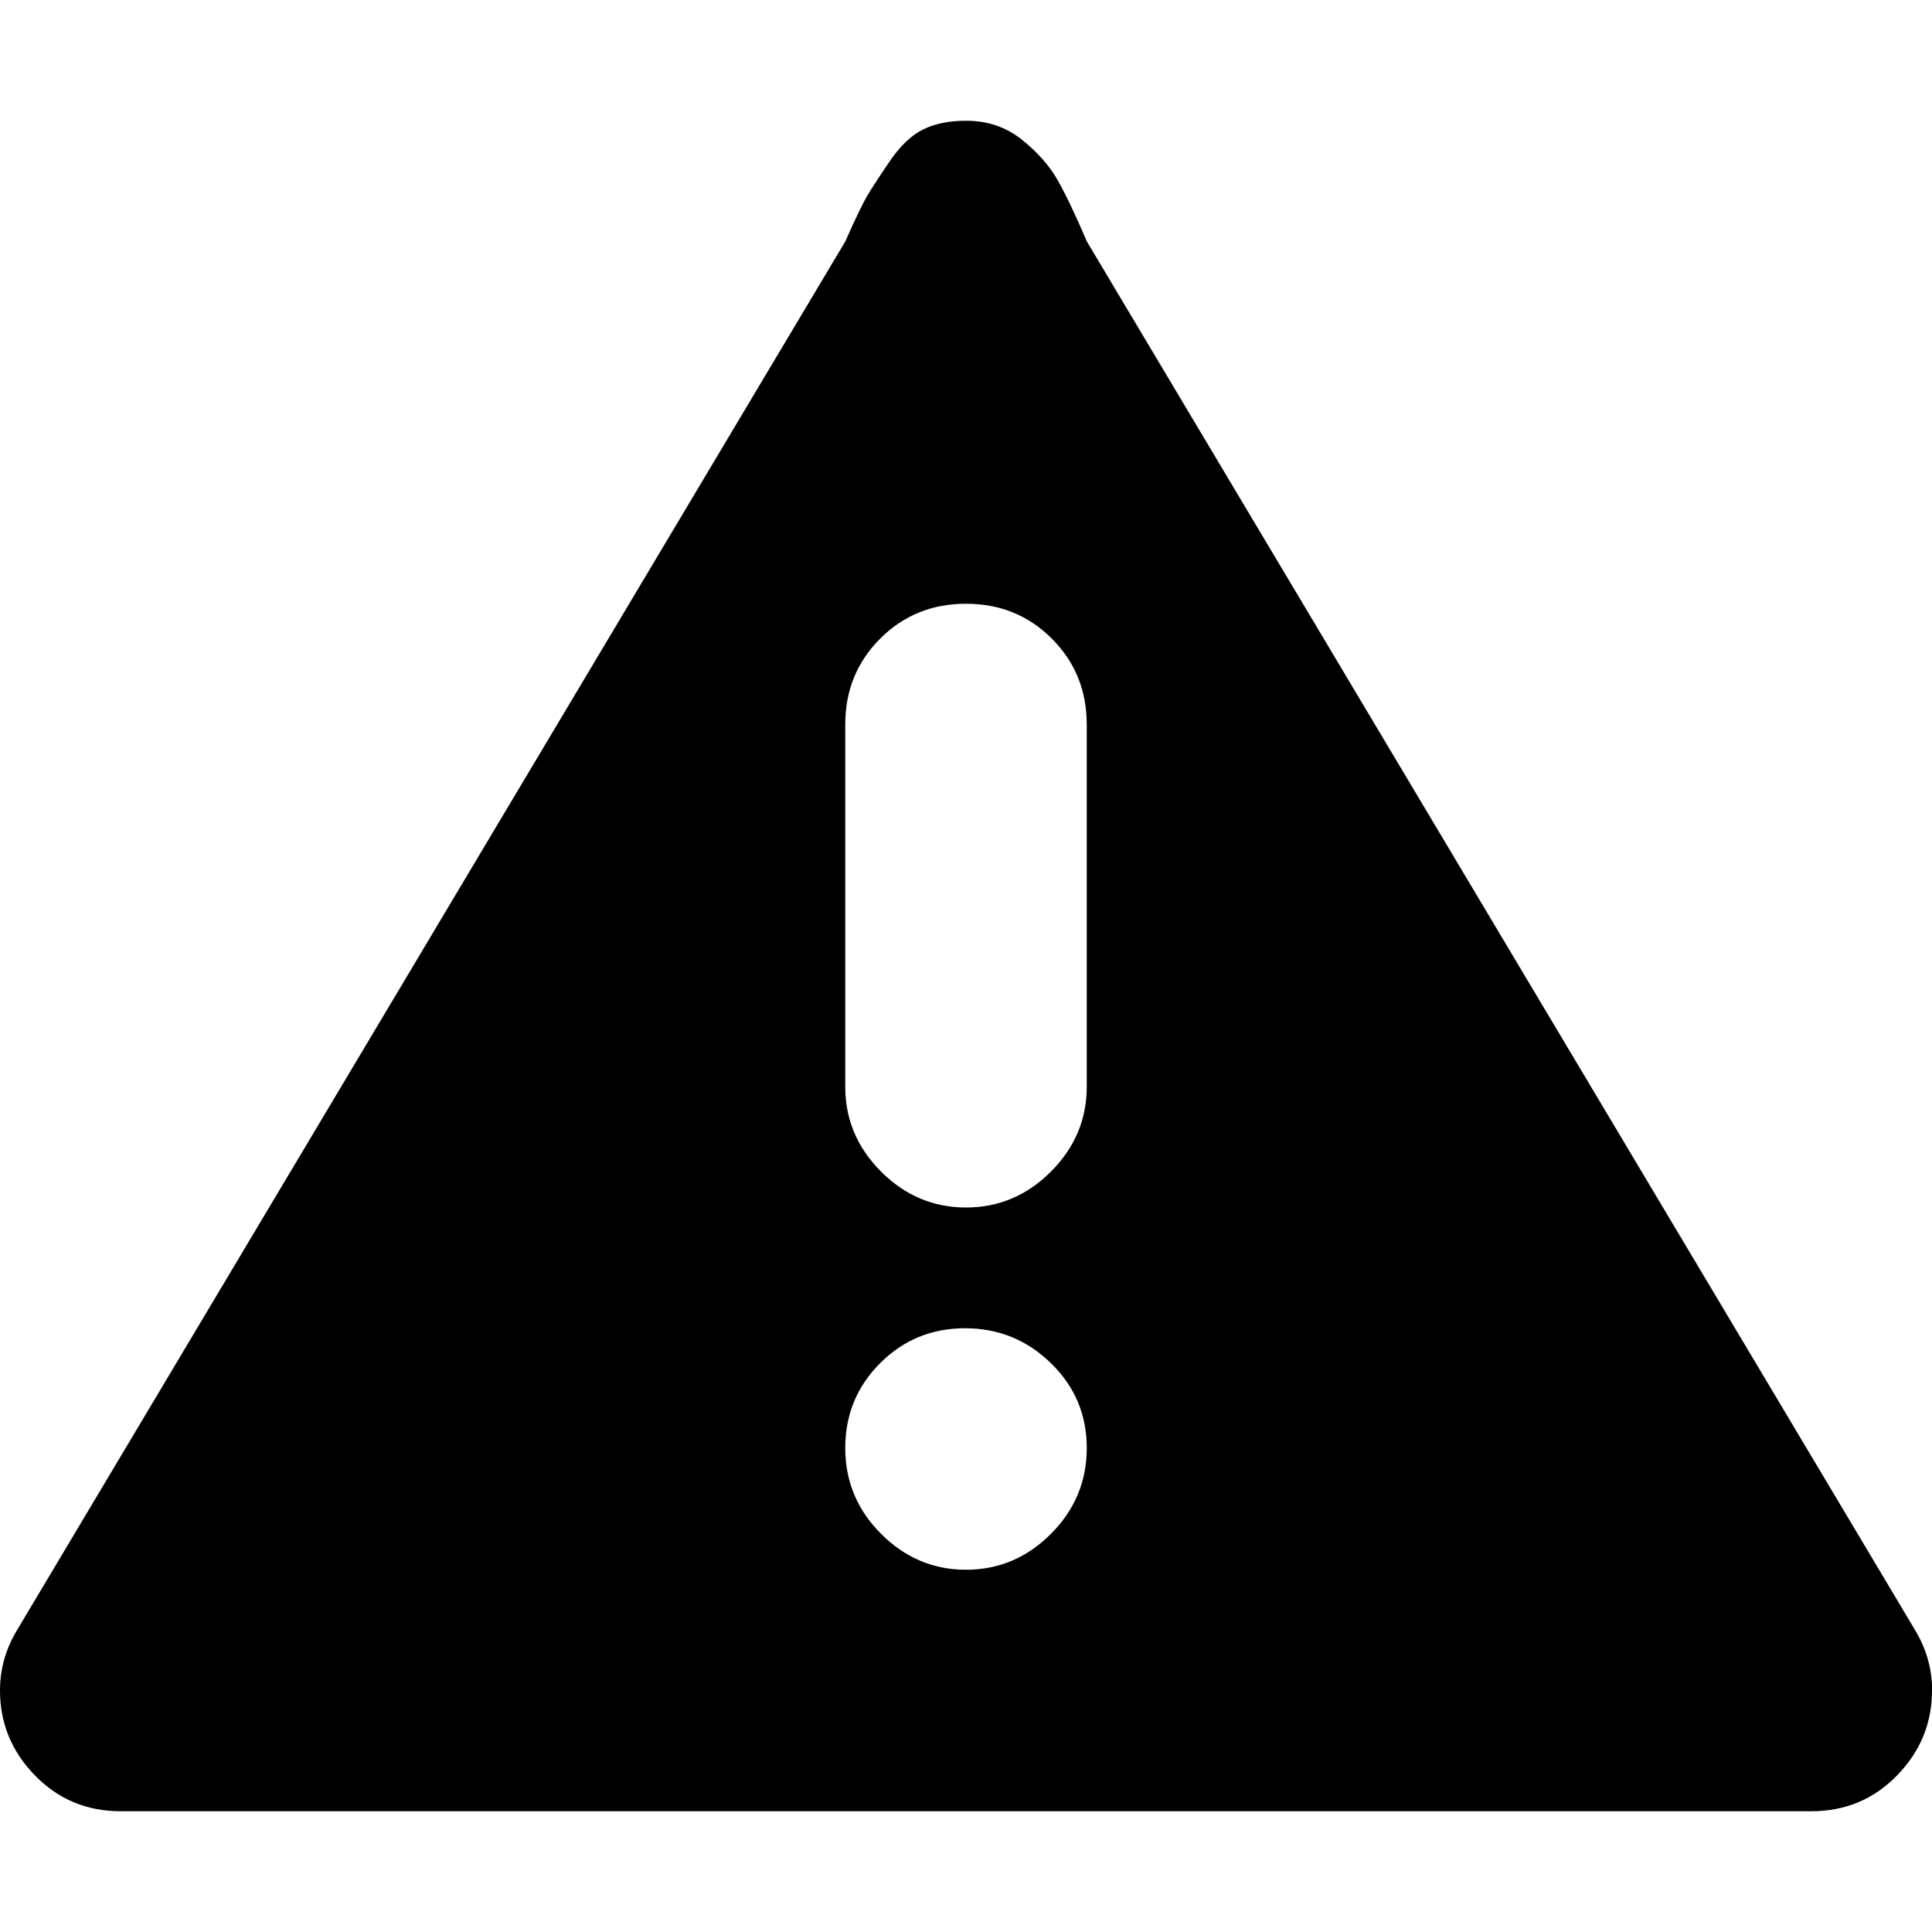
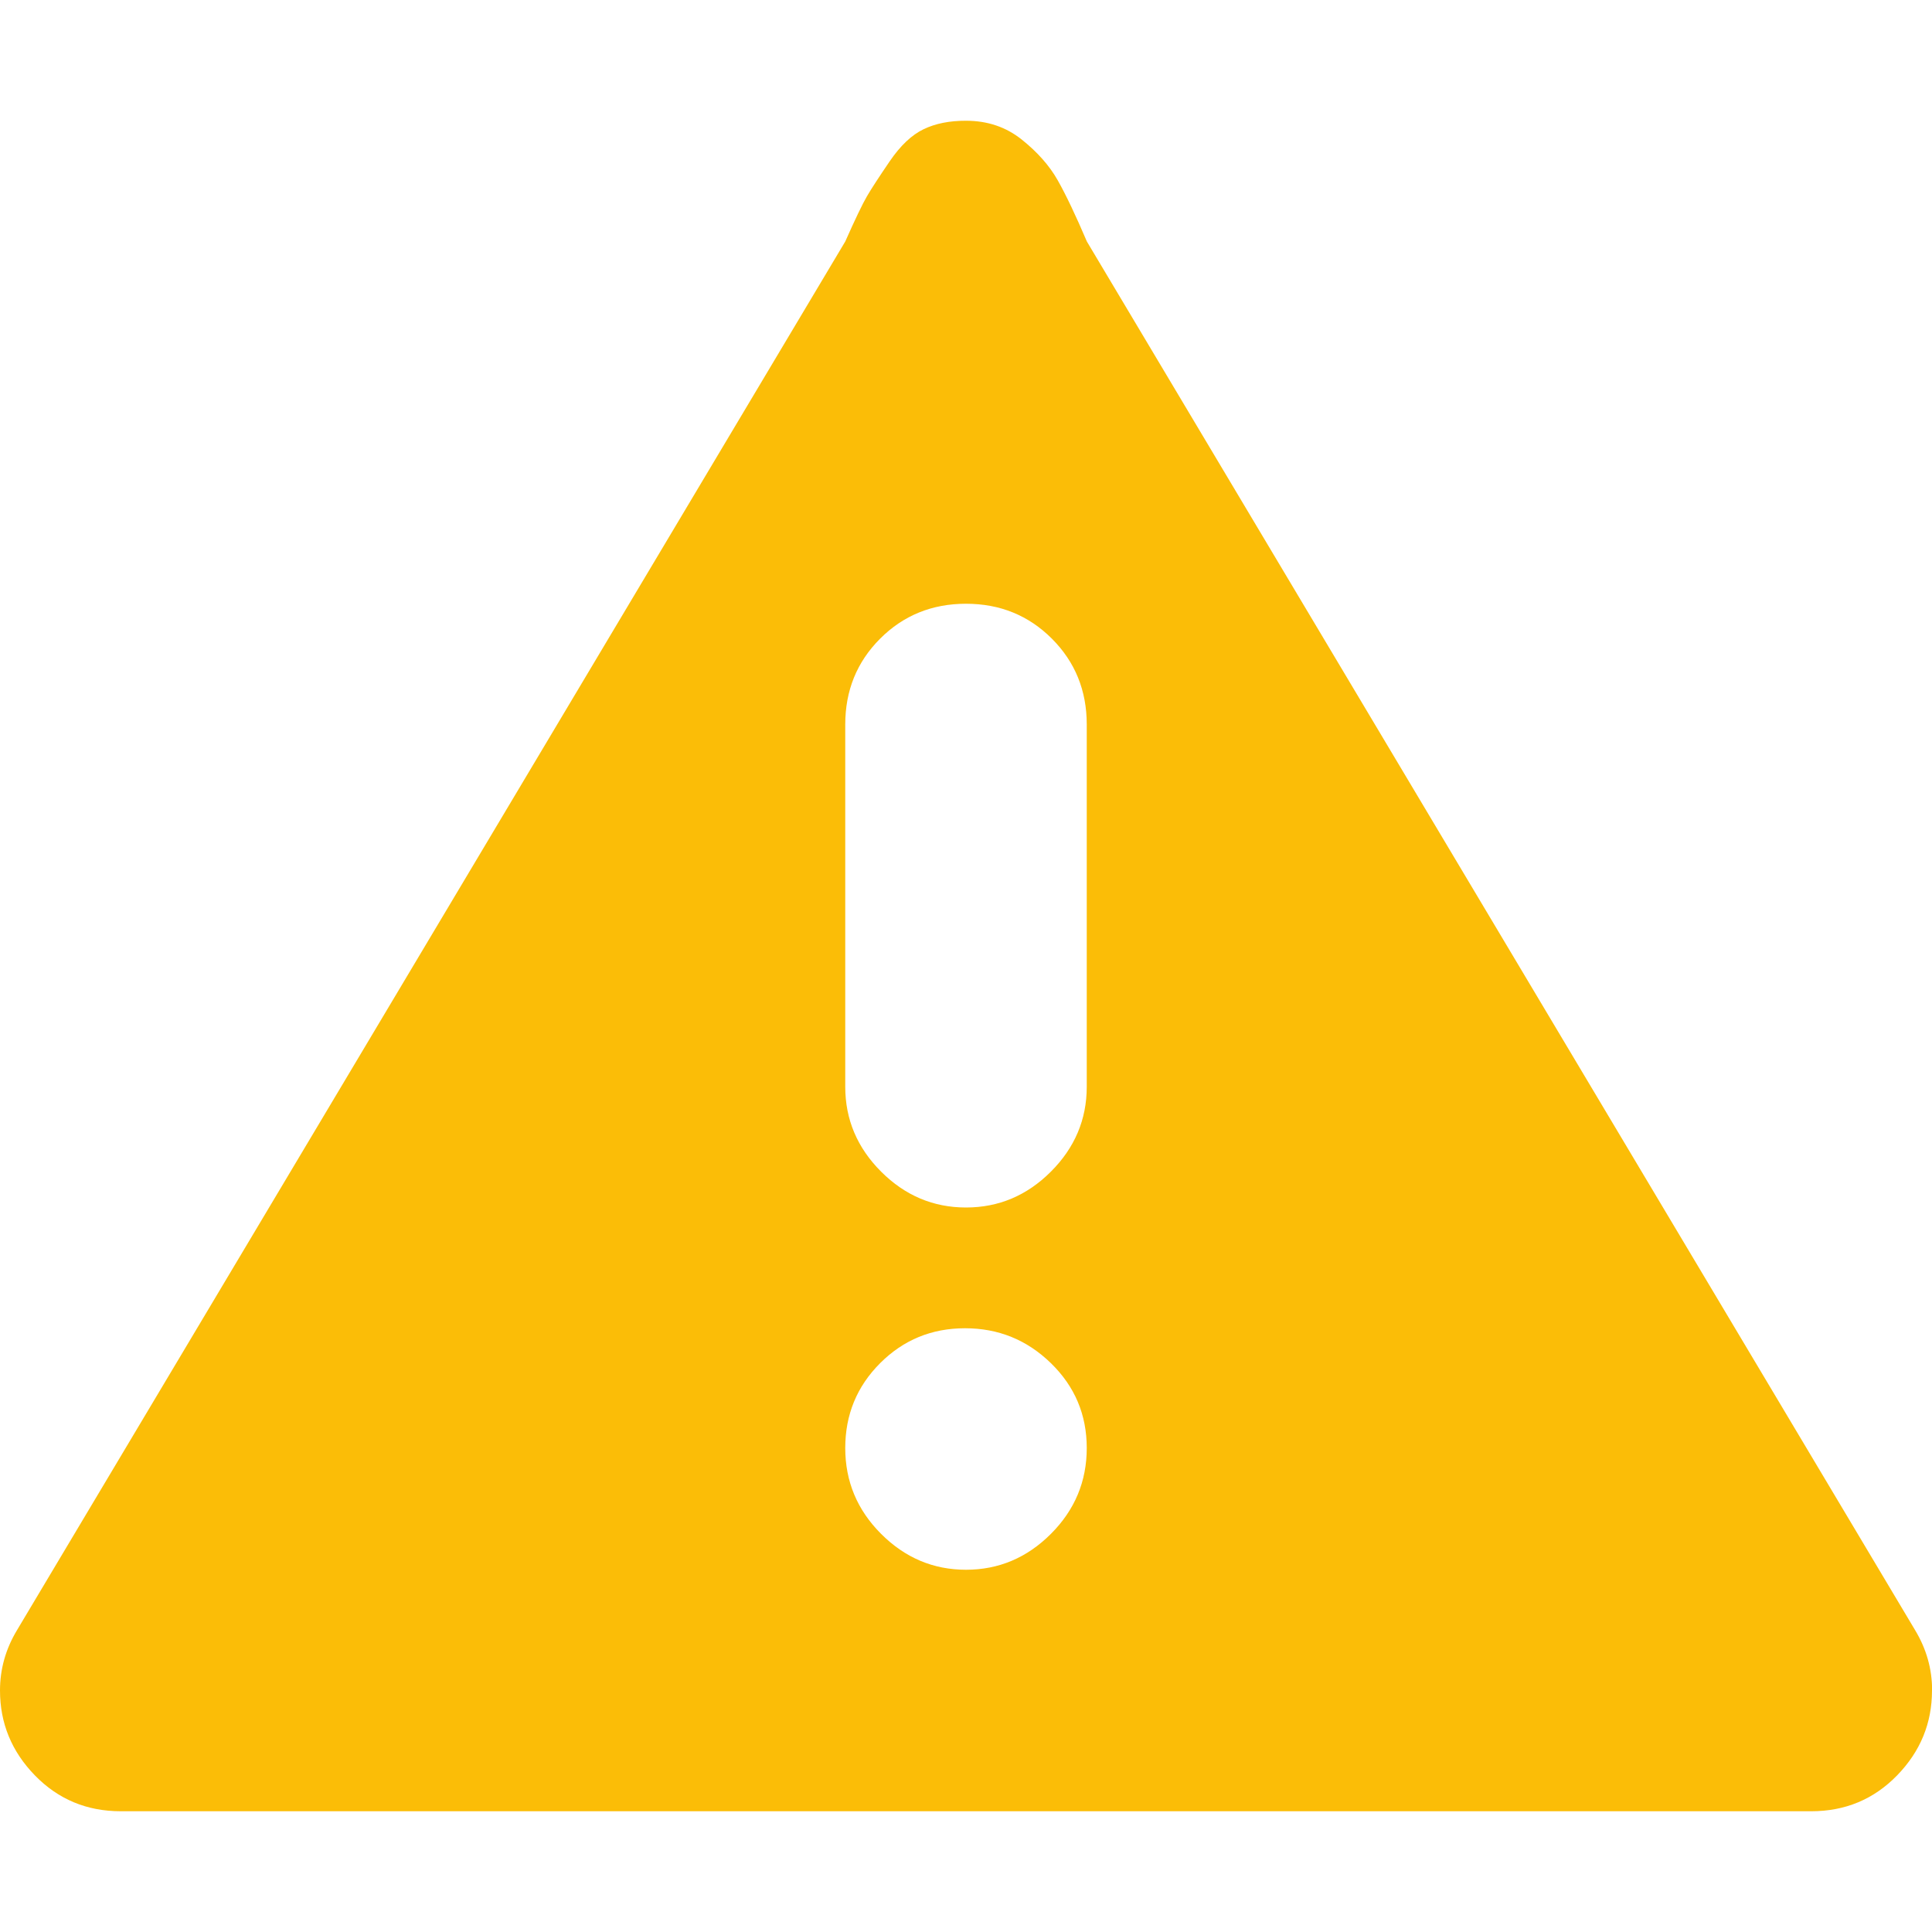
- <svg xmlns="http://www.w3.org/2000/svg" width="16" height="16" viewBox="0 0 16 16" fill="#000000">
-   <g>
-     <path d="M 16,14q0,0.406 -0.289,0.703t-0.711,0.297l-14,0 q-0.422,0 -0.711-0.297t-0.289-0.703q0-0.266 0.141-0.5l 6.859-11.5q 0.125-0.281 0.18-0.375t 0.188-0.289t 0.281-0.266t 0.352-0.070q 0.266,0 0.461,0.156t 0.297,0.336t 0.242,0.508l 6.859,11.5q 0.141,0.234 0.141,0.5zM 9,6q0-0.422 -0.289-0.711t-0.711-0.289t-0.711,0.289t-0.289,0.711l0,3 q0,0.406 0.297,0.703 t 0.703,0.297t 0.703-0.297t 0.297-0.703l0-3 zM 7.992,11q-0.414,0 -0.703,0.289t-0.289,0.703t 0.297,0.711t 0.703,0.297t 0.703-0.297t 0.297-0.711t-0.297-0.703t-0.711-0.289z" />
+ <svg xmlns="http://www.w3.org/2000/svg" width="16" height="16" viewBox="0 0 16 16" fill="#000000" id="svg2" version="1.1">
+   <defs id="defs10" />
+   <g id="g4" style="opacity:0.99;fill:#fbbc05;fill-opacity:1">
+     <path d="M 16,14q0,0.406 -0.289,0.703t-0.711,0.297l-14,0 q-0.422,0 -0.711-0.297t-0.289-0.703q0-0.266 0.141-0.5l 6.859-11.5q 0.125-0.281 0.18-0.375t 0.188-0.289t 0.281-0.266t 0.352-0.070q 0.266,0 0.461,0.156t 0.297,0.336t 0.242,0.508l 6.859,11.5q 0.141,0.234 0.141,0.5zM 9,6q0-0.422 -0.289-0.711t-0.711-0.289t-0.711,0.289t-0.289,0.711l0,3 q0,0.406 0.297,0.703 t 0.703,0.297t 0.703-0.297t 0.297-0.703l0-3 zM 7.992,11q-0.414,0 -0.703,0.289t-0.289,0.703t 0.297,0.711t 0.703,0.297t 0.703-0.297t 0.297-0.711t-0.297-0.703t-0.711-0.289z" id="path6" style="fill:#fbbc05;fill-opacity:1" />
  </g>
</svg>
